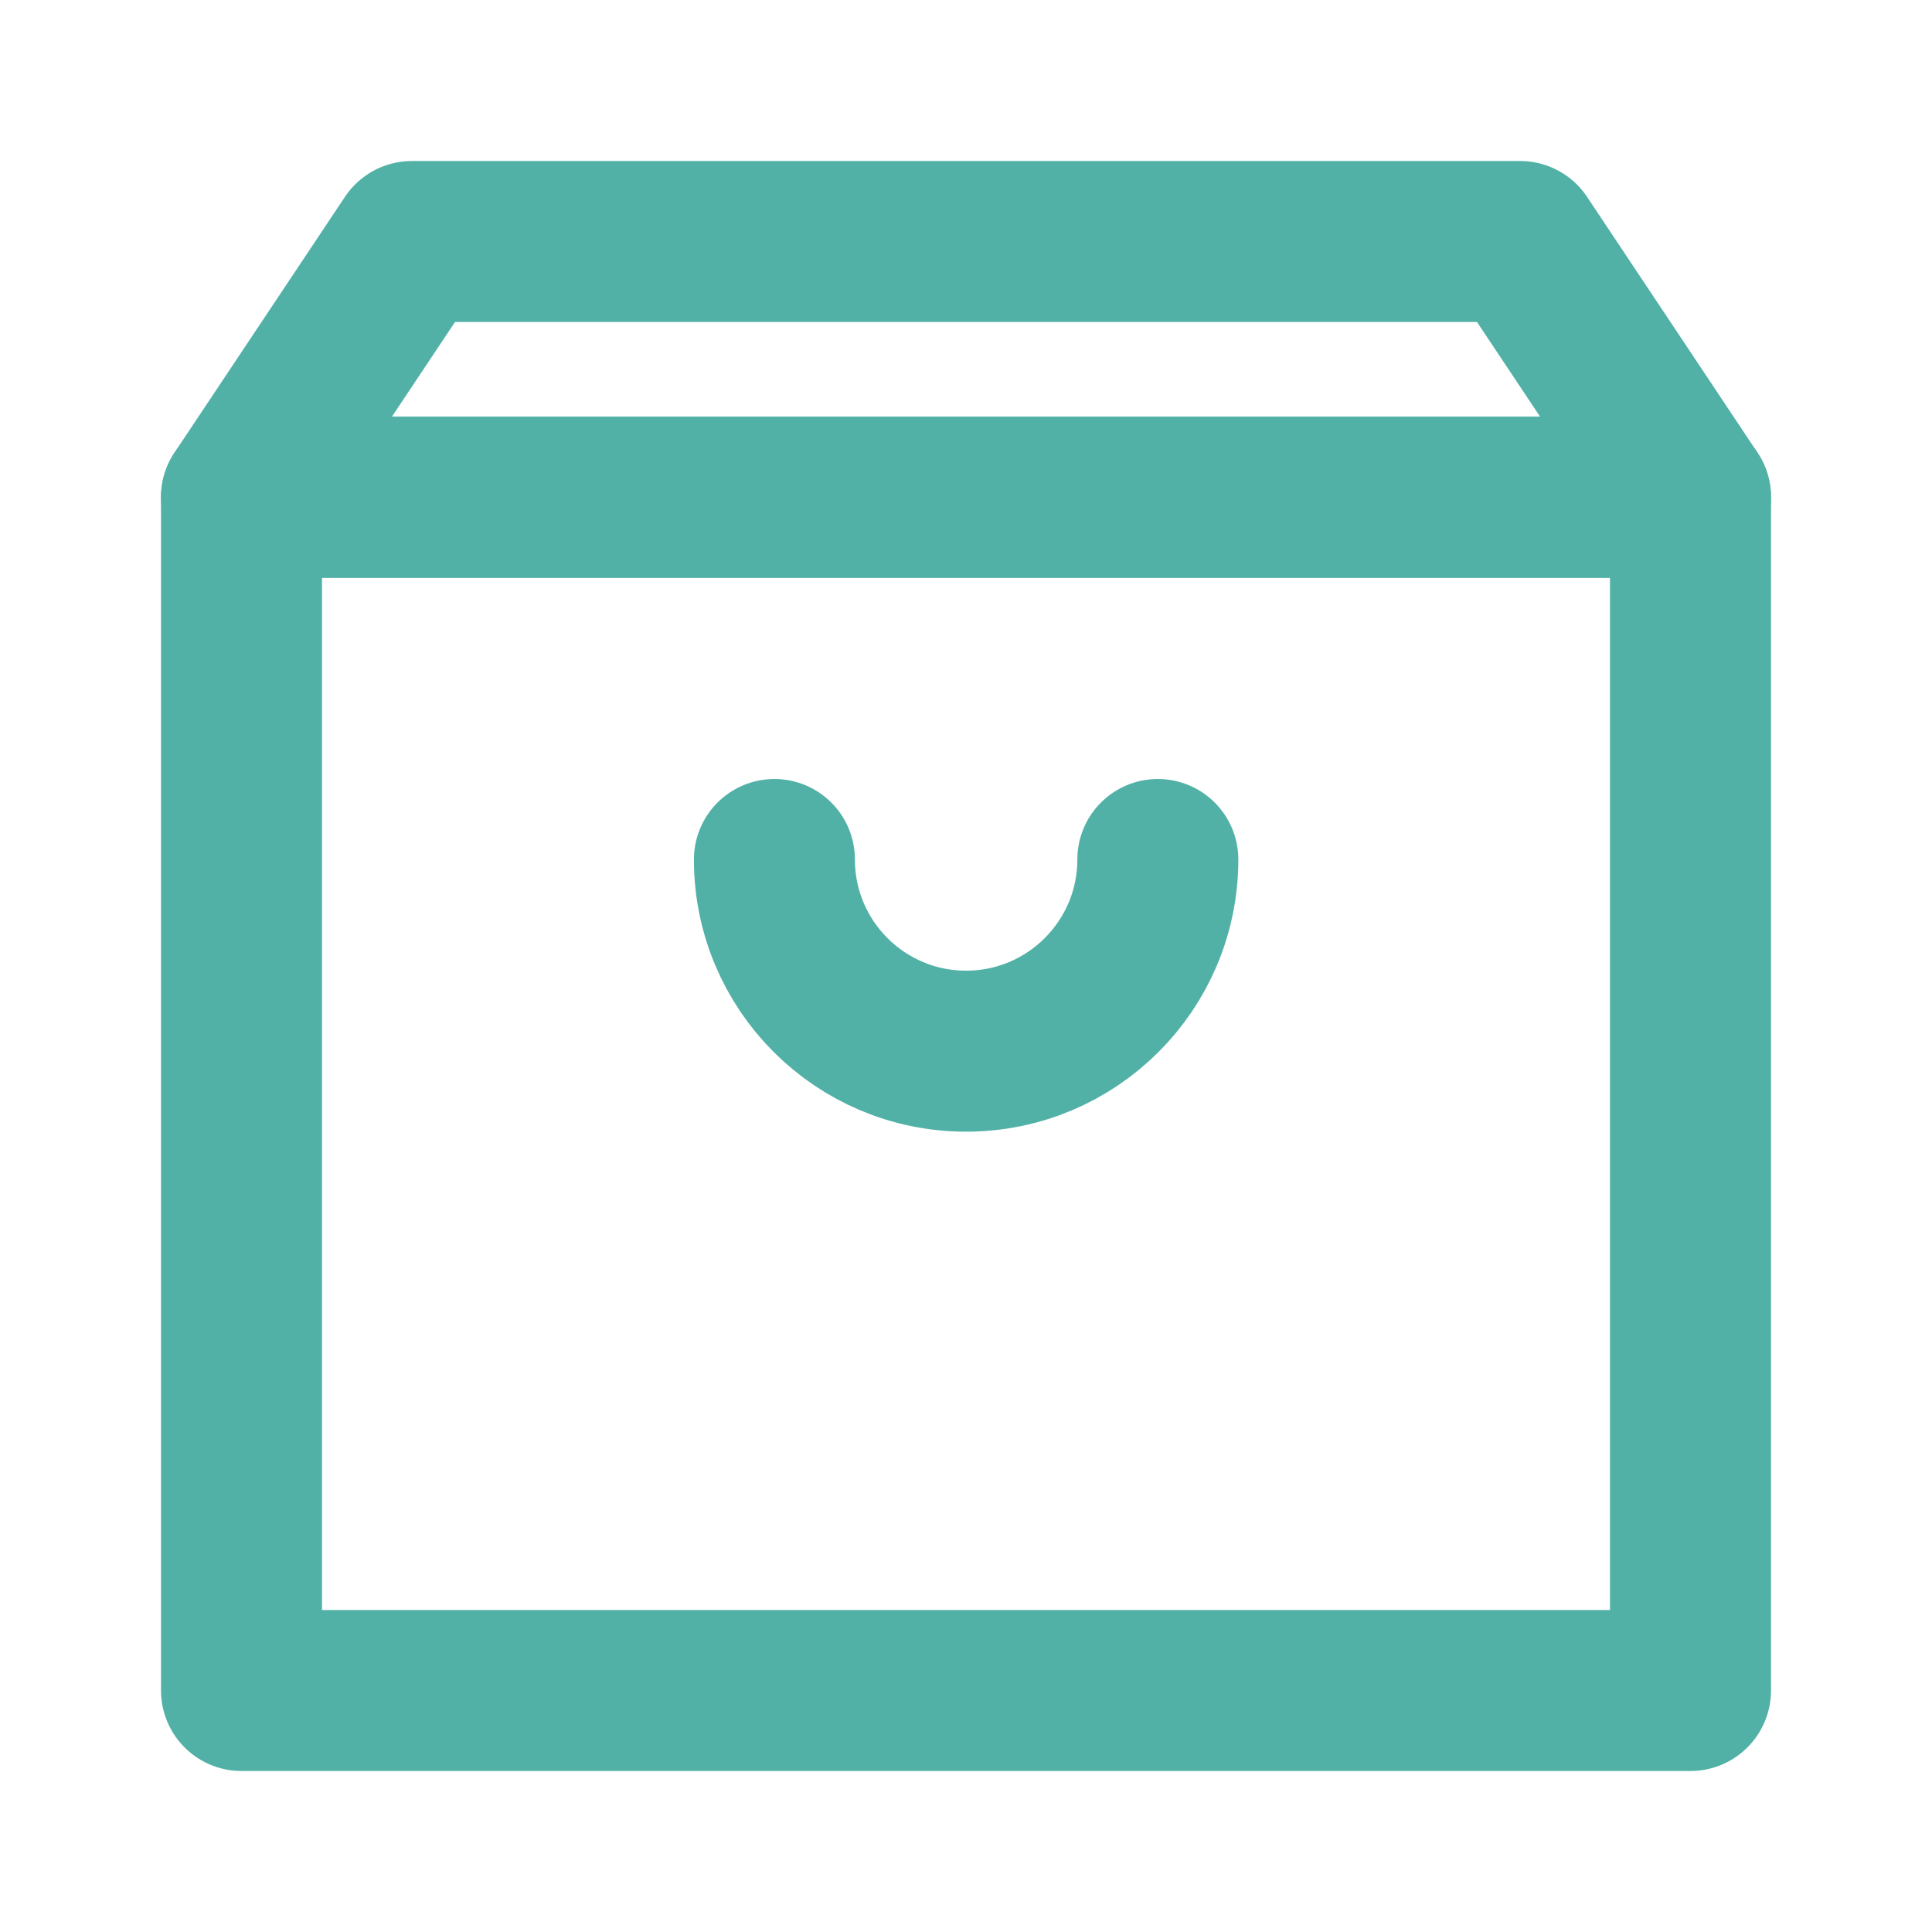
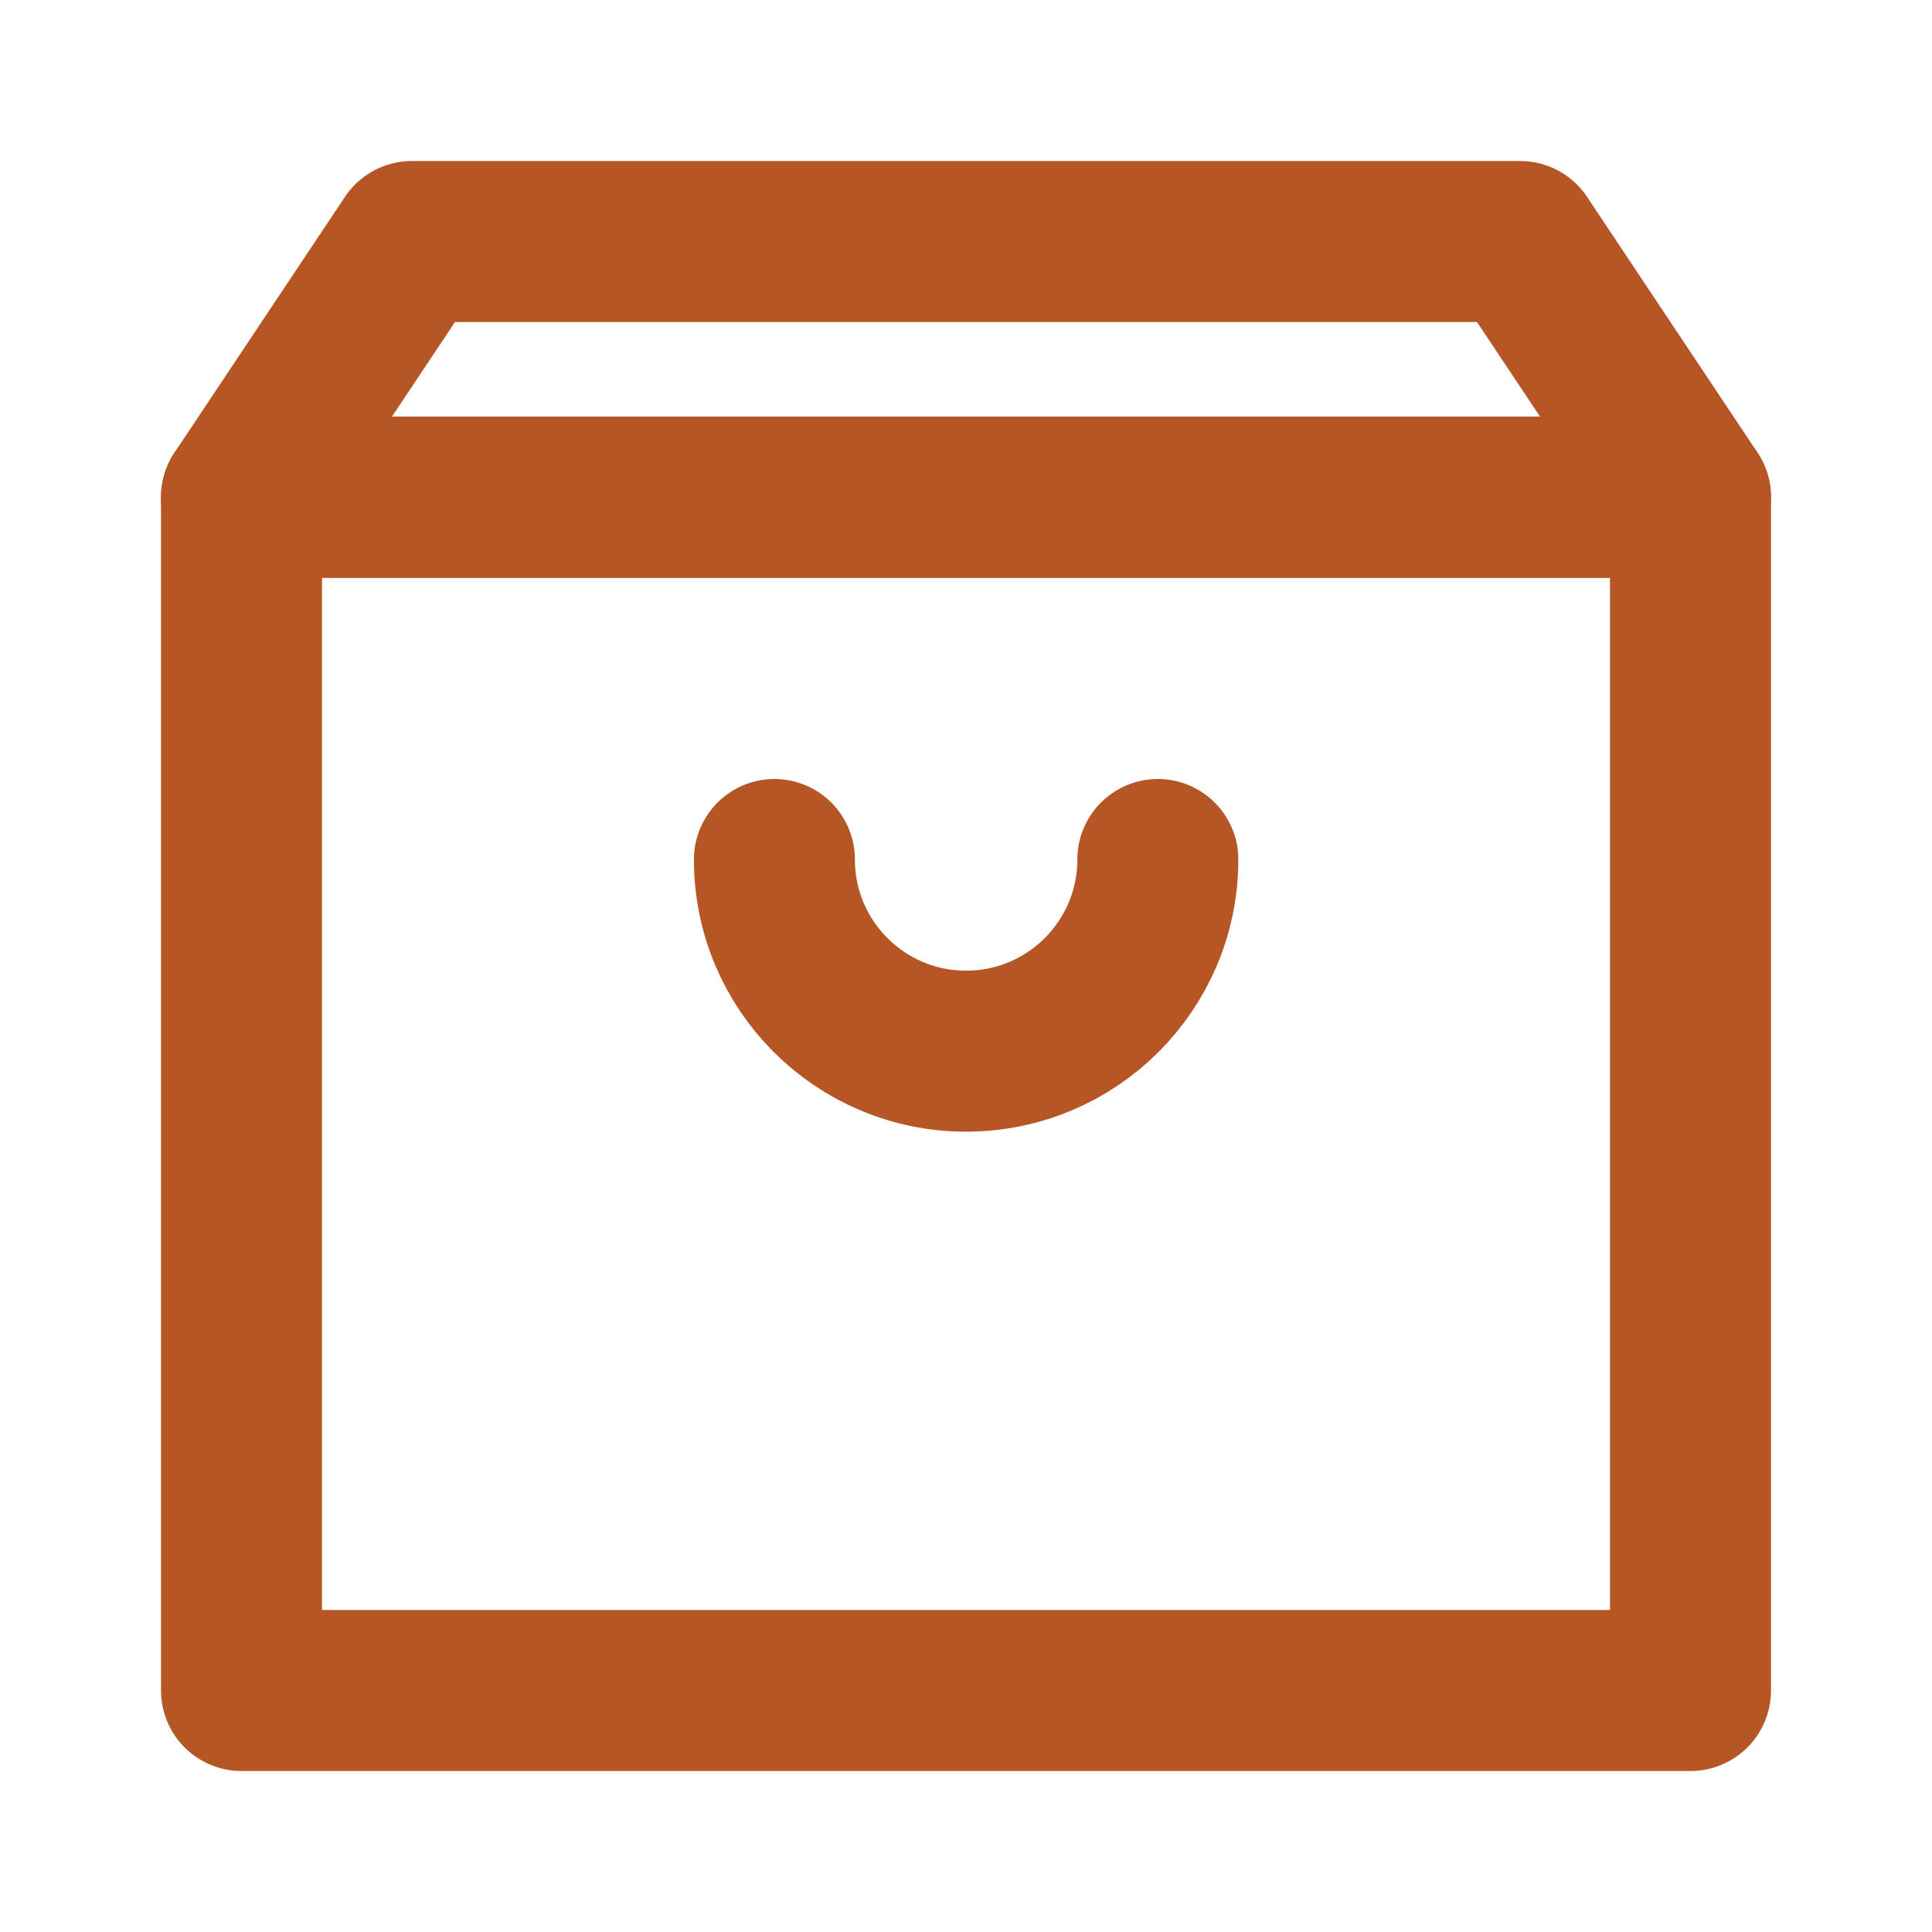
<svg xmlns="http://www.w3.org/2000/svg" width="24" height="24" viewBox="0 0 24 24" fill="none">
-   <path d="M21 6.177H3V21H21V6.177Z" stroke="#51B1A6" stroke-width="2" stroke-miterlimit="10" stroke-linecap="round" stroke-linejoin="round" />
-   <path d="M21 6.177H3L5.117 3H18.883L21 6.177Z" stroke="#51B1A6" stroke-width="2" stroke-miterlimit="10" stroke-linecap="round" stroke-linejoin="round" />
-   <path d="M14.383 10.677C14.383 11.992 13.316 13.058 12.001 13.058C10.686 13.058 9.62 11.992 9.62 10.677" stroke="#51B1A6" stroke-width="2" stroke-miterlimit="10" stroke-linecap="round" stroke-linejoin="round" />
+   <path d="M21 6.177H3V21H21V6.177Z" stroke="#B65625" stroke-width="2" stroke-miterlimit="10" stroke-linecap="round" stroke-linejoin="round" />
+   <path d="M21 6.177H3L5.117 3H18.883L21 6.177Z" stroke="#B65625" stroke-width="2" stroke-miterlimit="10" stroke-linecap="round" stroke-linejoin="round" />
+   <path d="M14.383 10.677C14.383 11.992 13.316 13.058 12.001 13.058C10.686 13.058 9.62 11.992 9.62 10.677" stroke="#B65625" stroke-width="2" stroke-miterlimit="10" stroke-linecap="round" stroke-linejoin="round" />
</svg>
